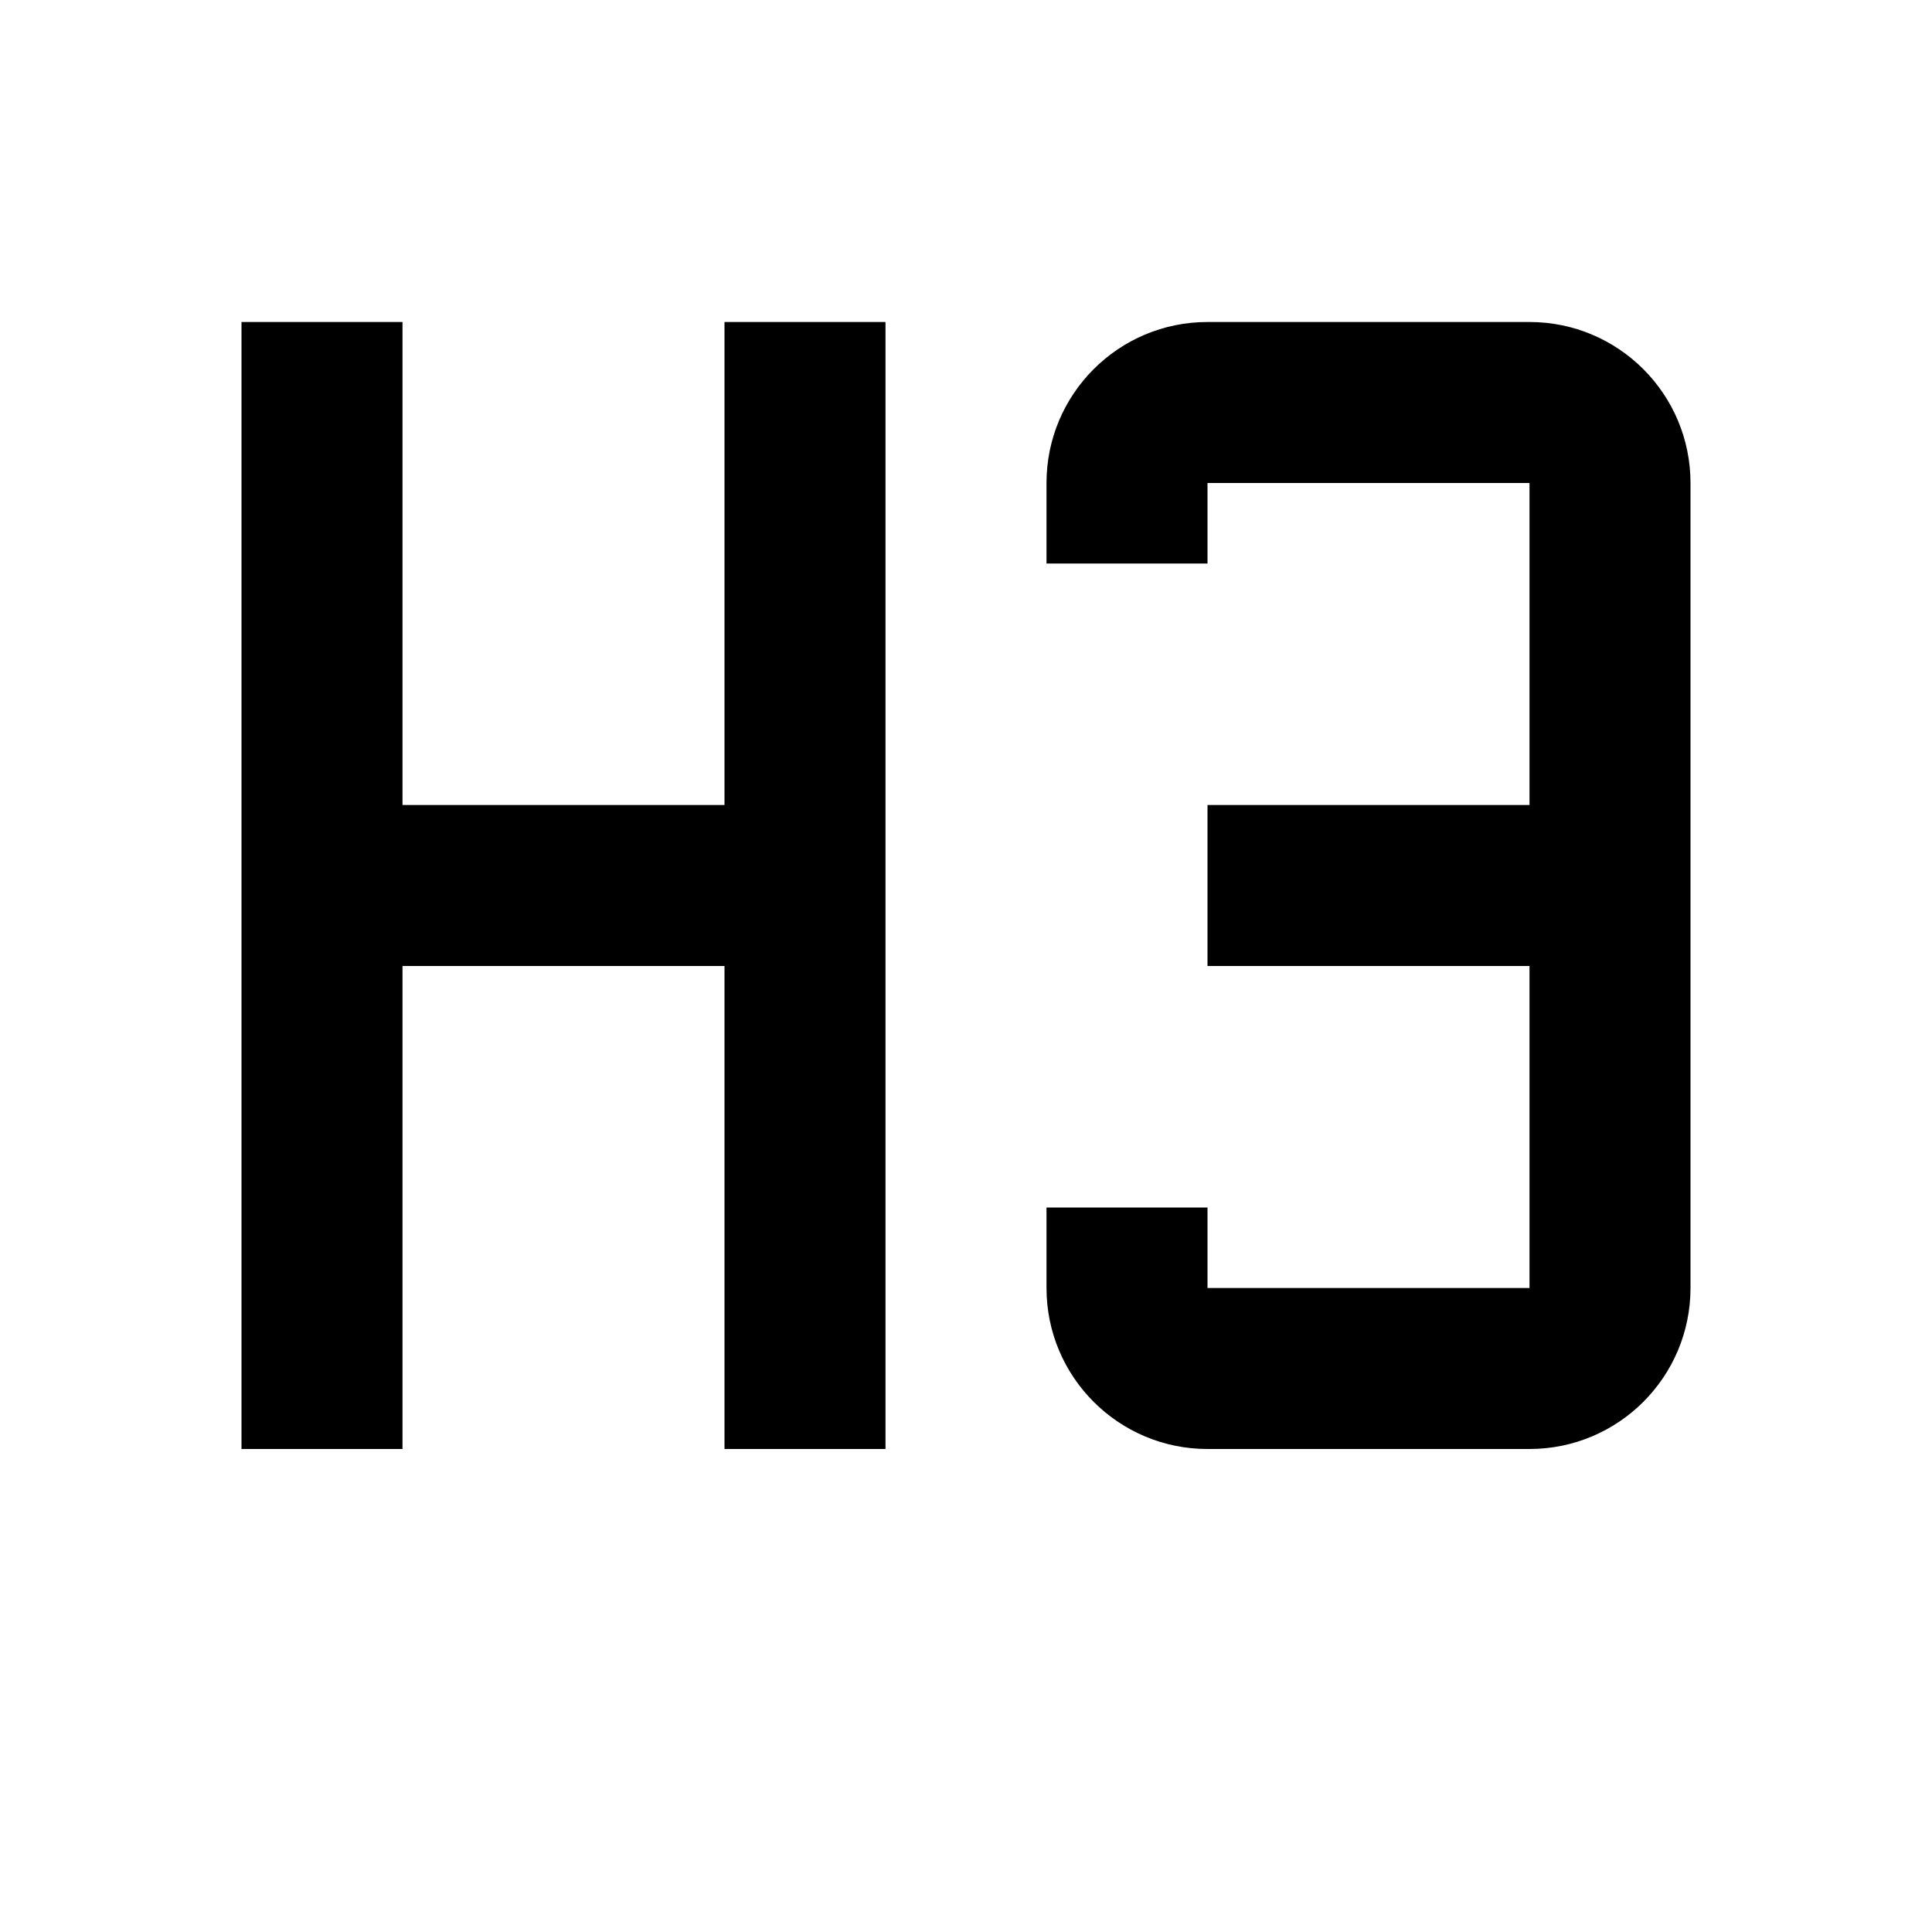
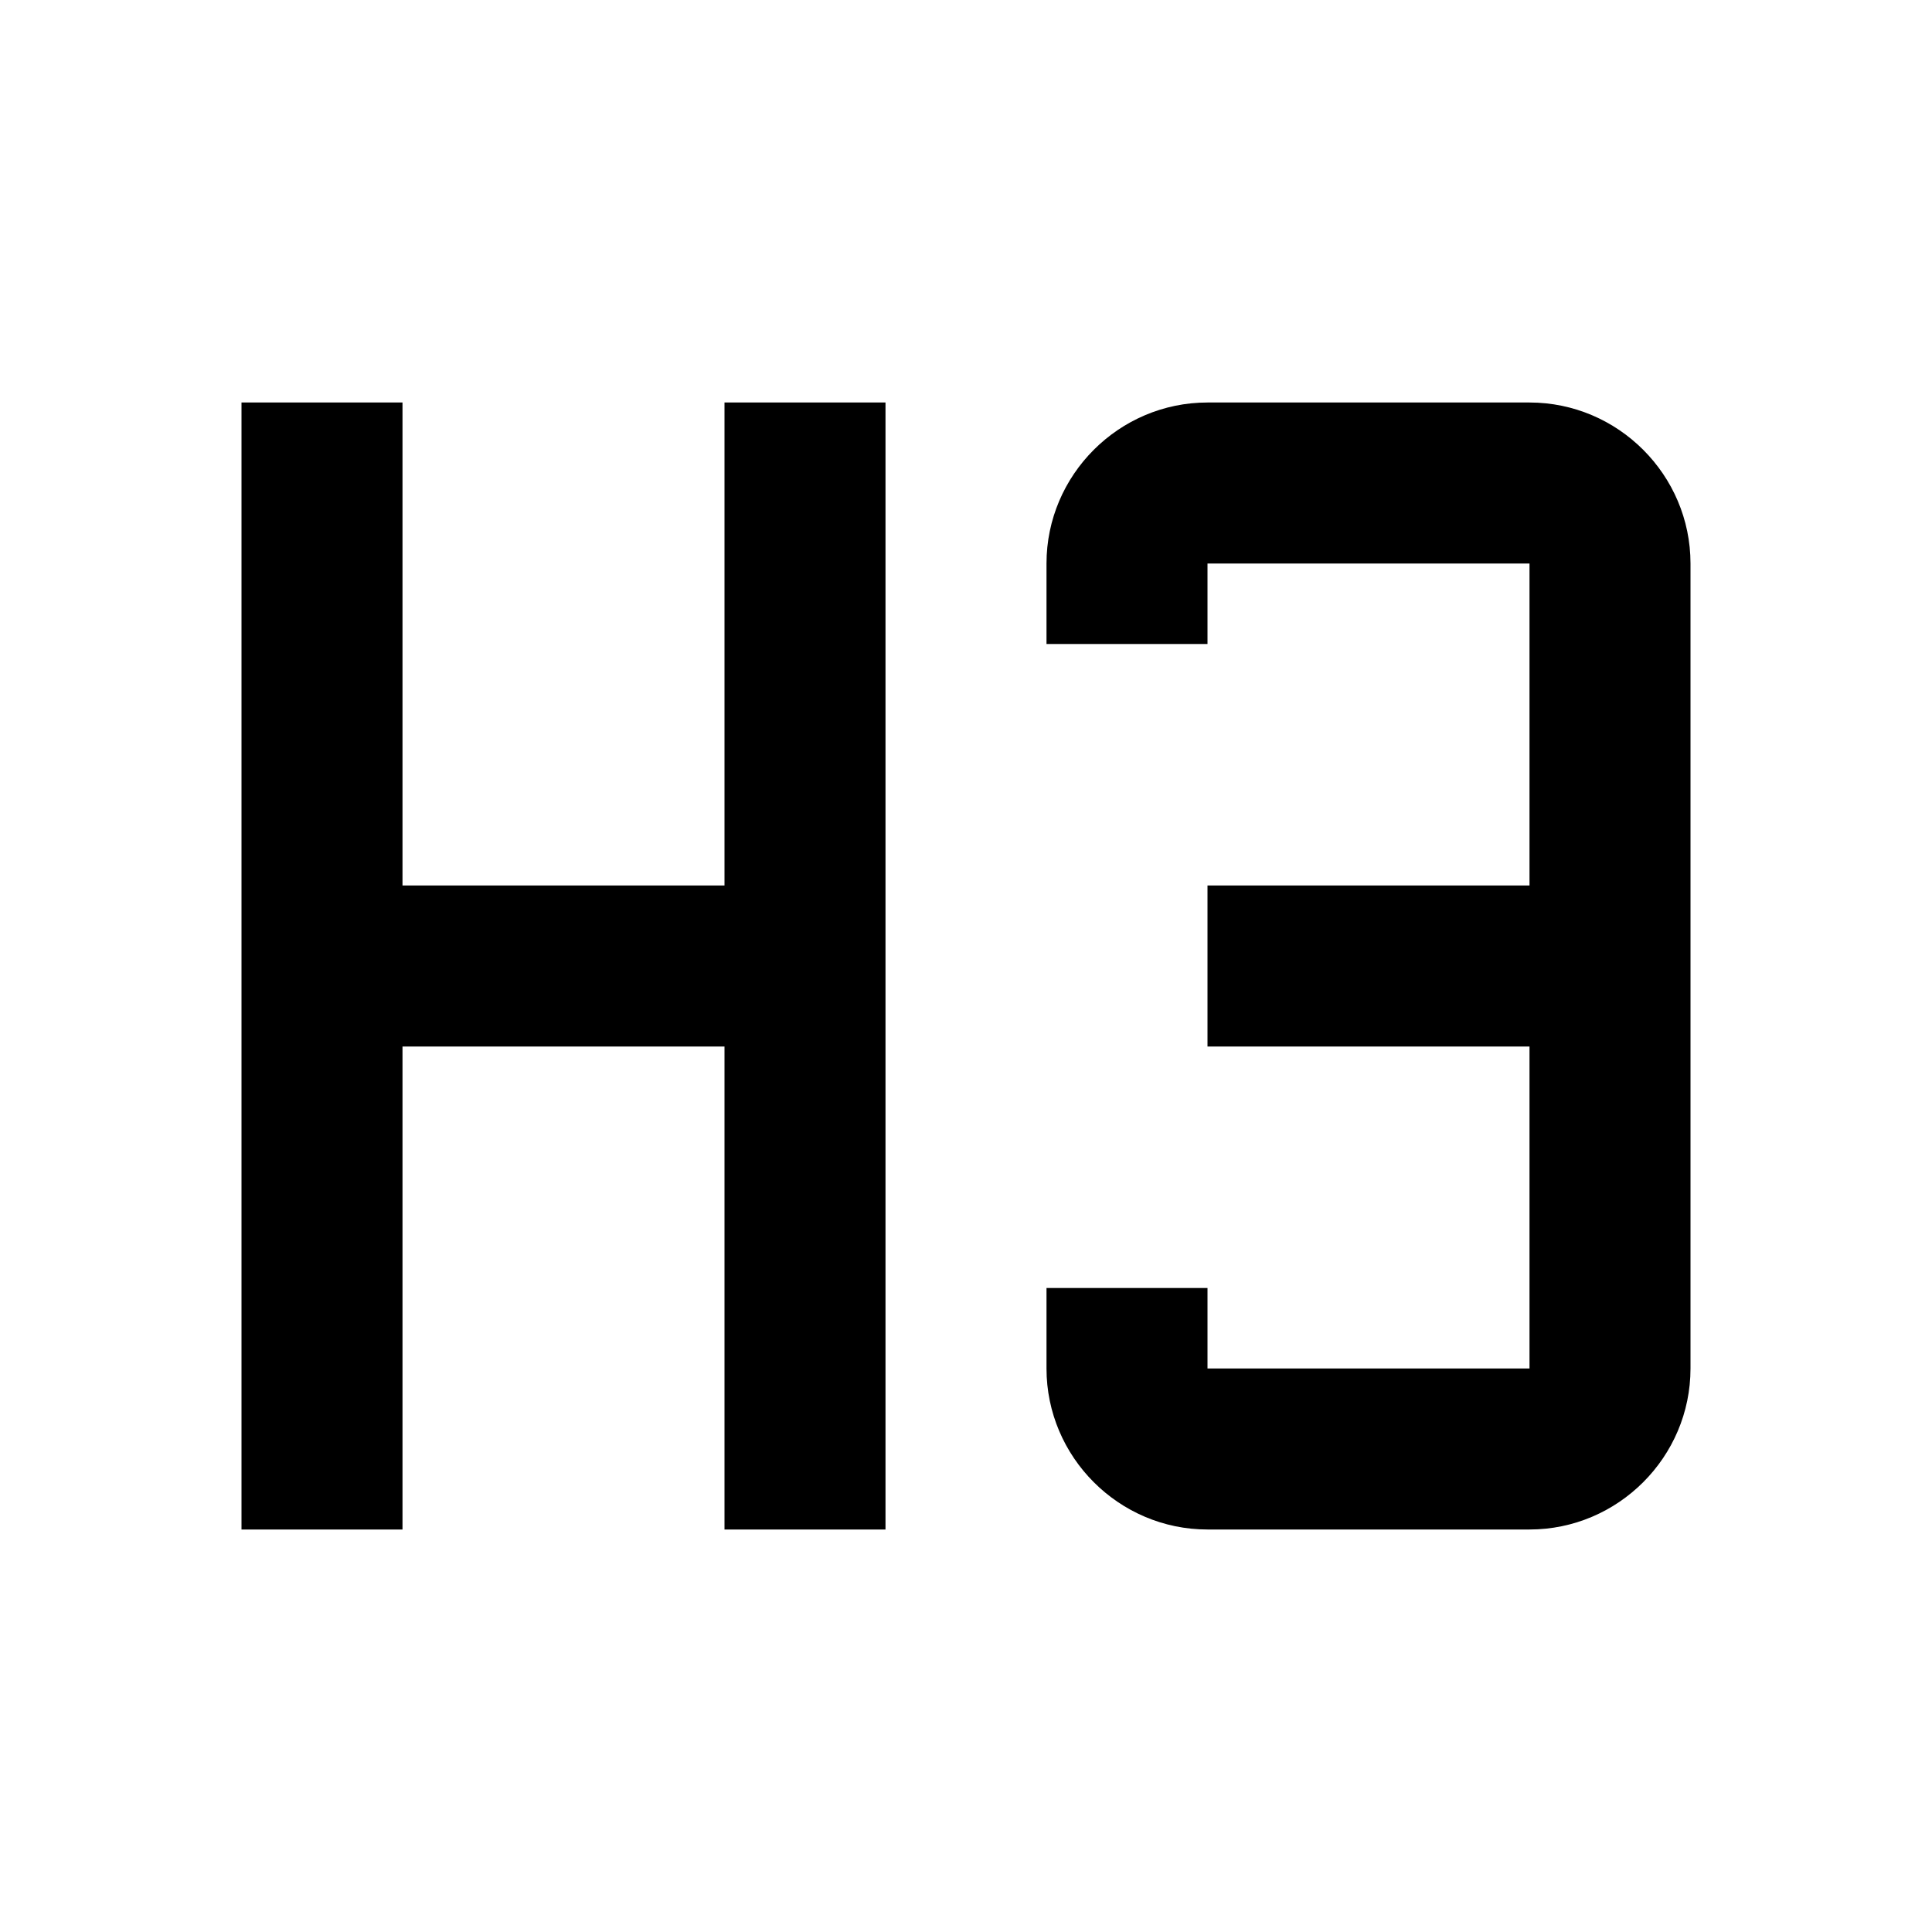
- <svg xmlns="http://www.w3.org/2000/svg" style="width:24px;height:24px" viewBox="0 0 24 24">
-   <path d="M3 4h2v6h4V4h2v14H9v-6H5v6H3V4m12 0h4a2 2 0 012 2v10a2 2 0 01-2 2h-4a2 2 0 01-2-2v-1h2v1h4v-4h-4v-2h4V6h-4v1h-2V6a2 2 0 012-2z" />
+ <svg xmlns="http://www.w3.org/2000/svg" viewBox="0 0 24 24">
+   <path d="M3 5h2v6h4V5h2v14H9v-6H5v6H3V5m12 0h4c1.1 0 2 .9 2 2v10c0 1.1-.9 2-2 2h-4c-1.1 0-2-.9-2-2v-1h2v1h4v-4h-4v-2h4V7h-4v1h-2V7c0-1.1.9-2 2-2z" />
</svg>
